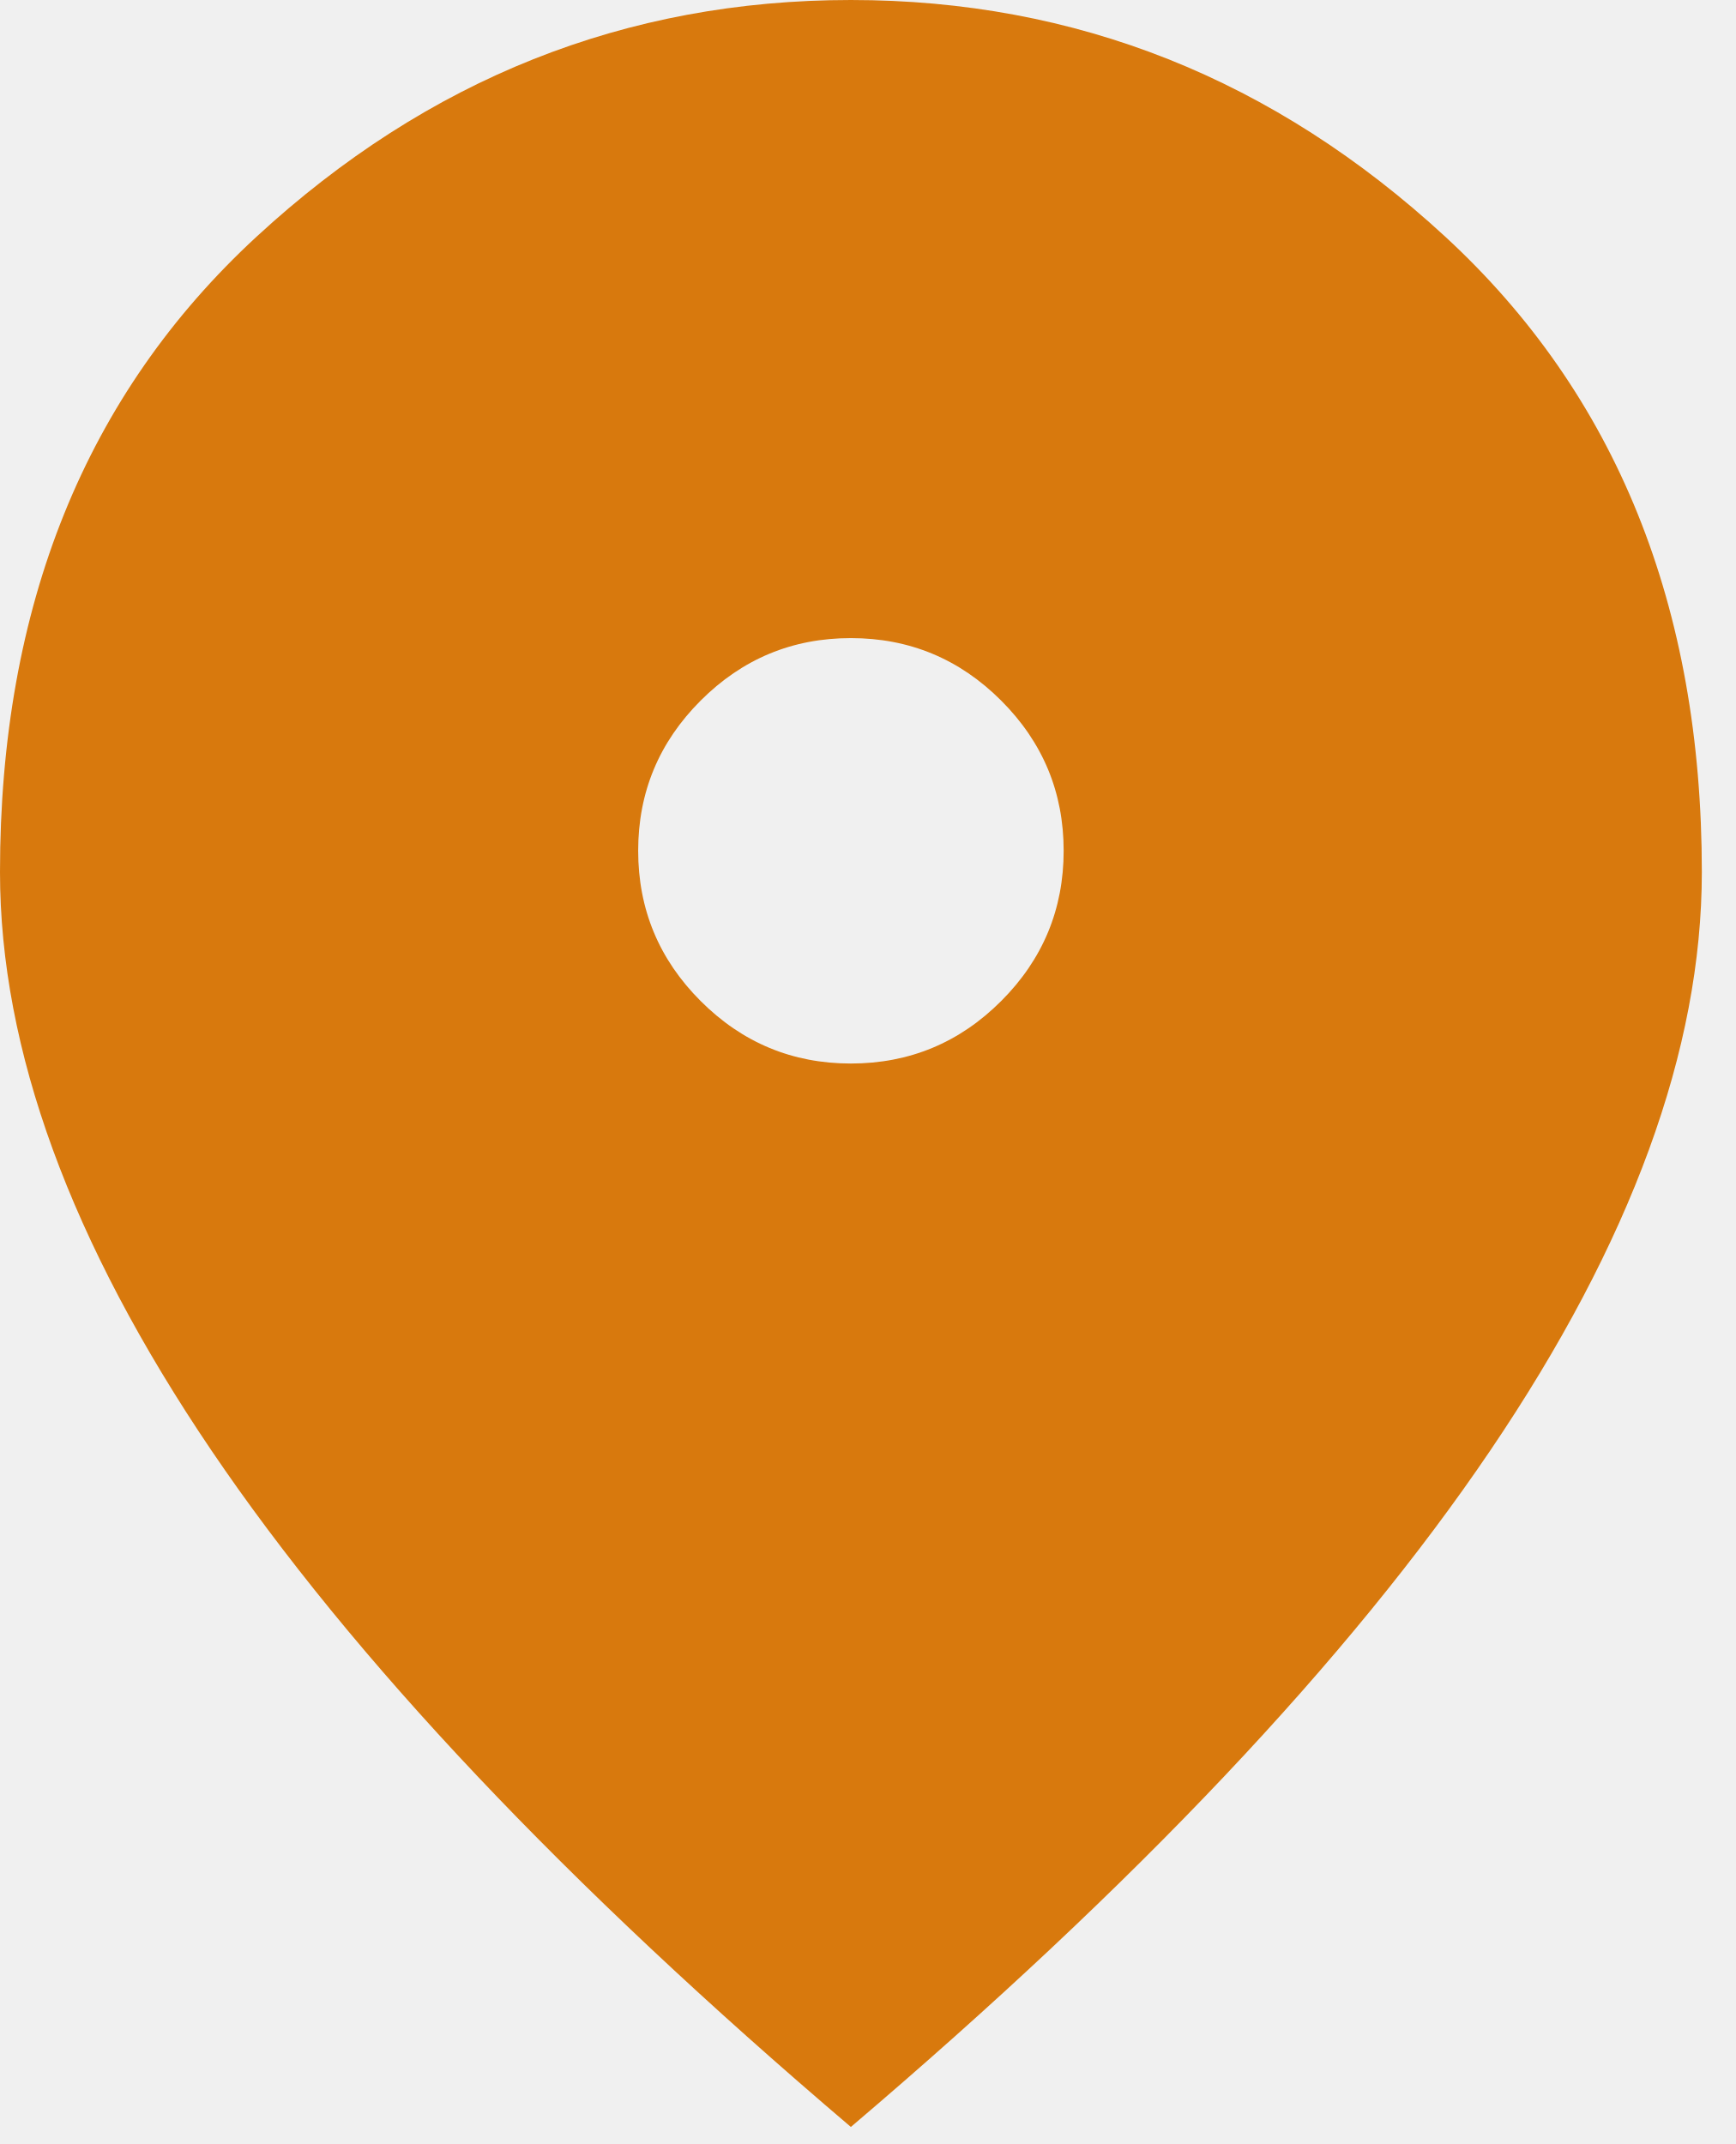
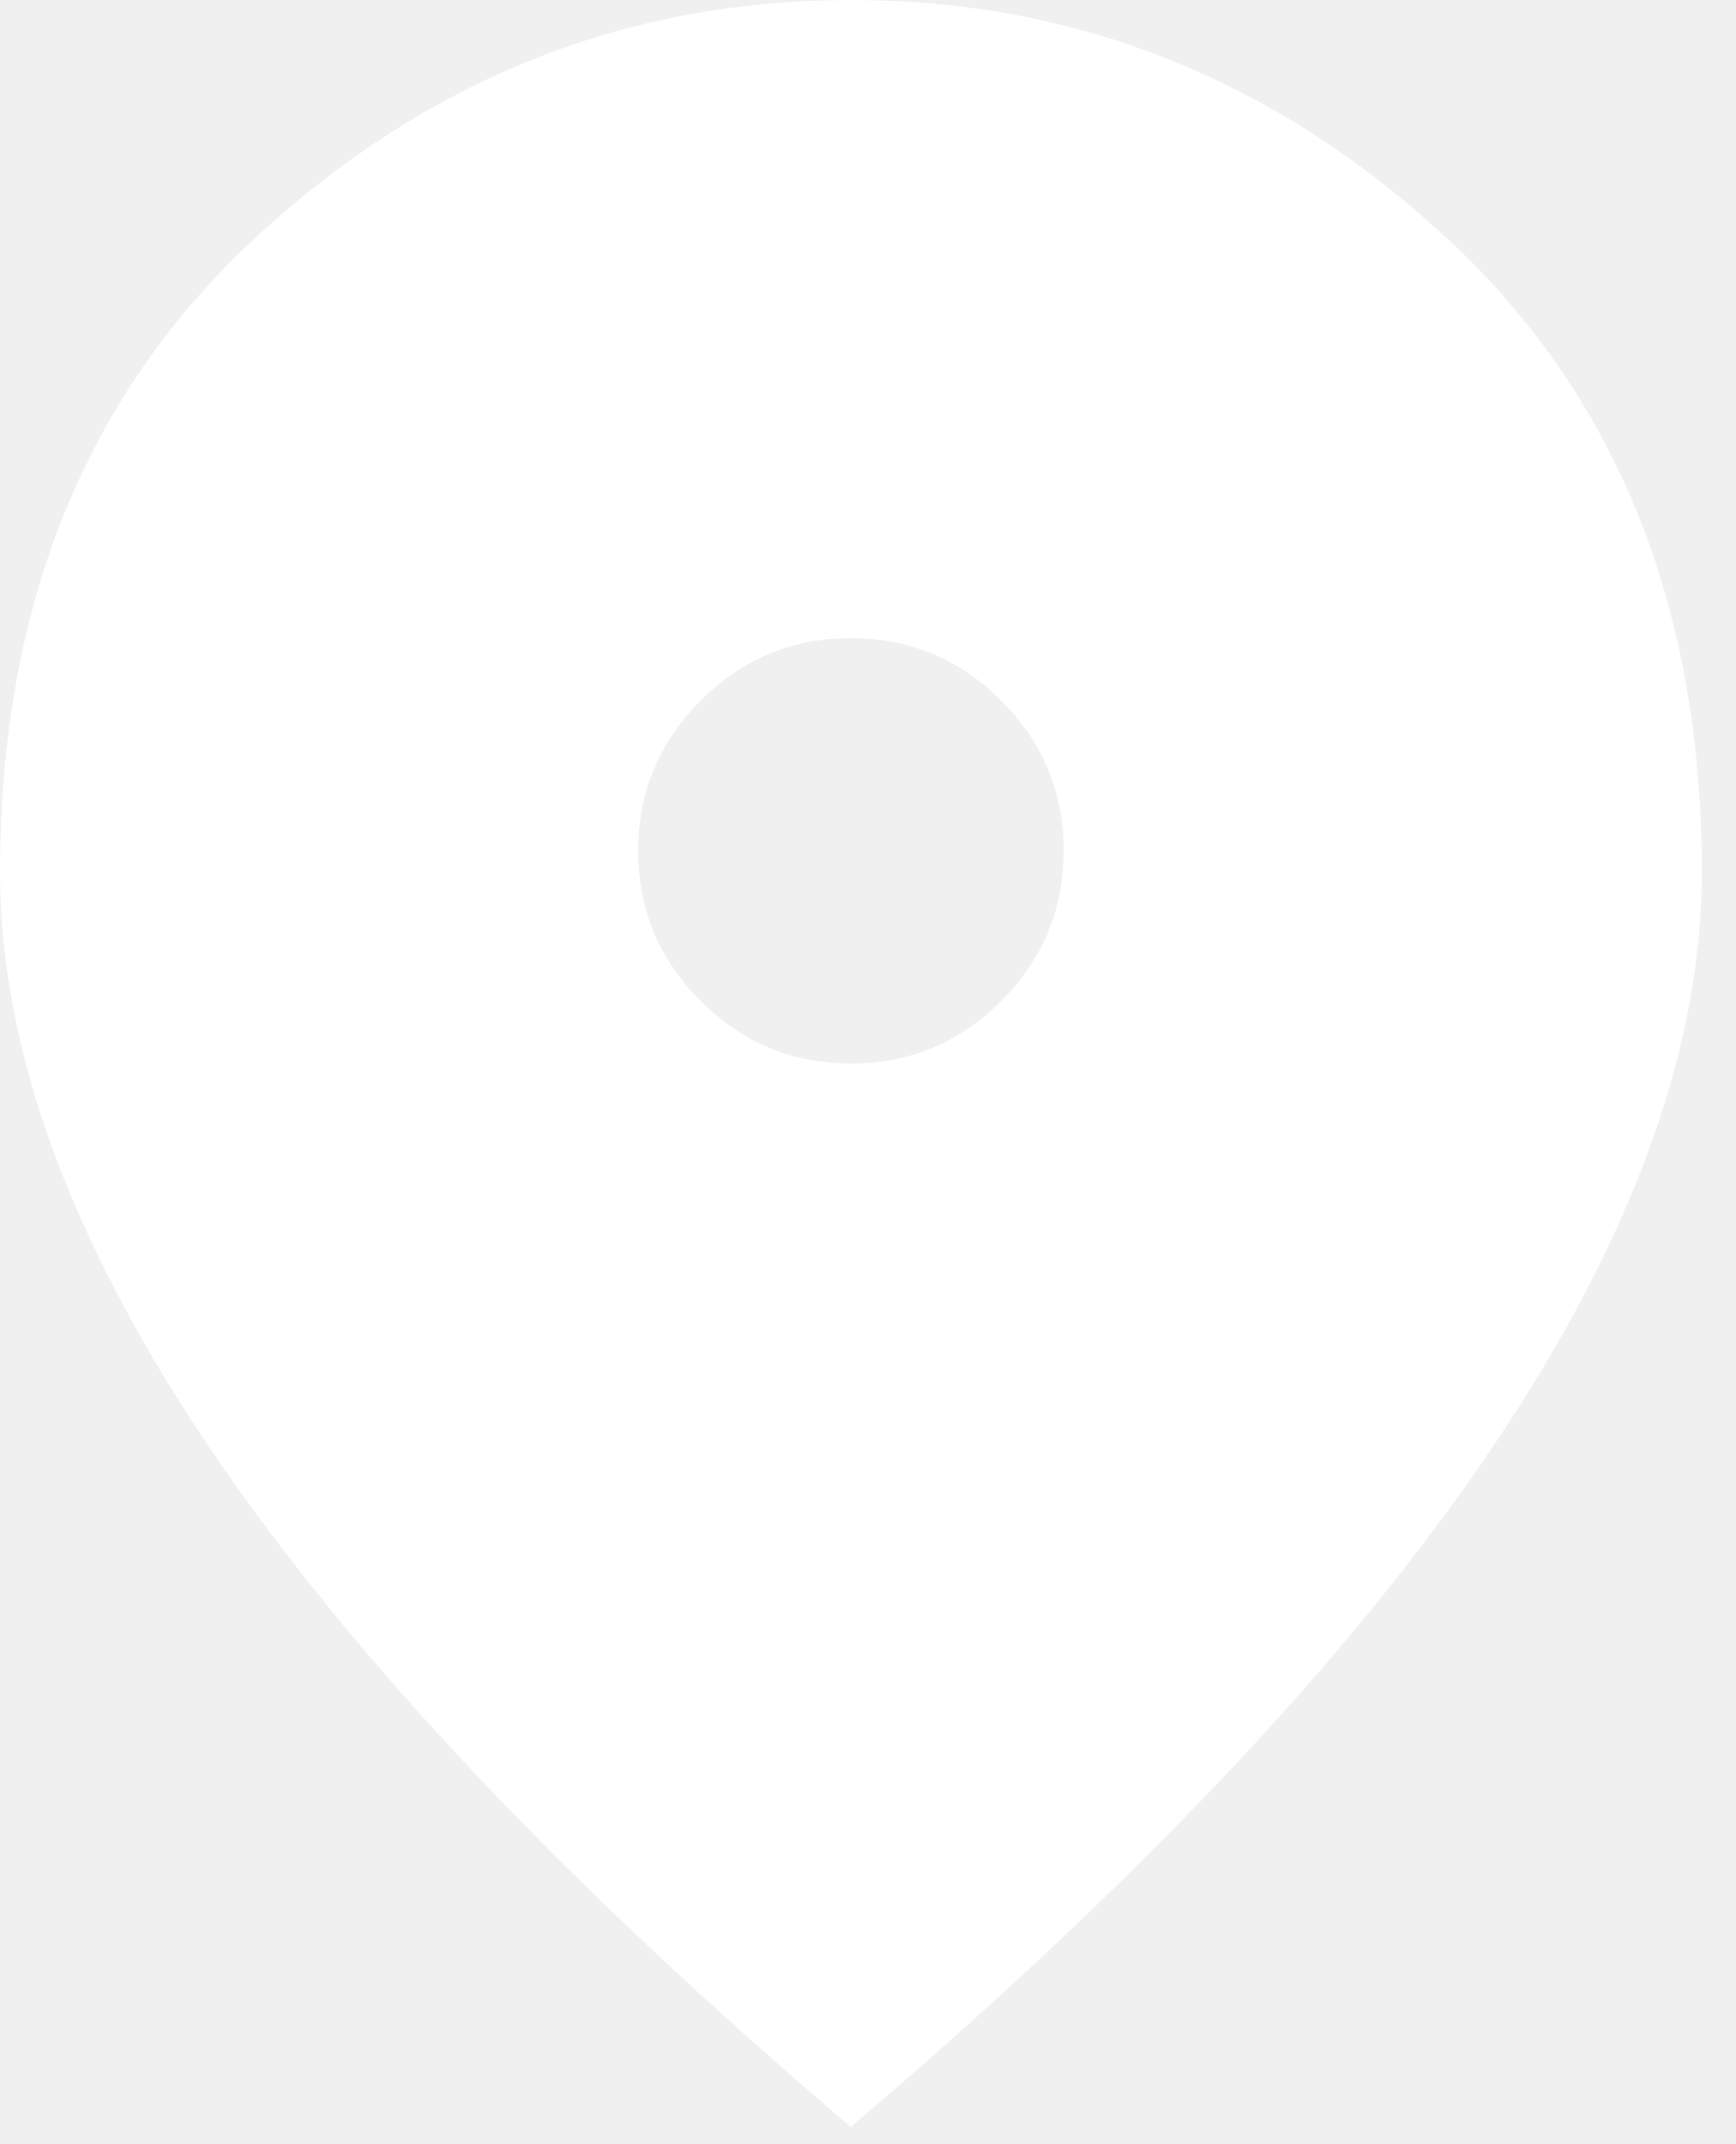
<svg xmlns="http://www.w3.org/2000/svg" width="17" height="21" viewBox="0 0 17 21" fill="none">
-   <path d="M8.333 10.417C8.906 10.417 9.397 10.213 9.805 9.805C10.213 9.397 10.417 8.906 10.417 8.333C10.417 7.76 10.213 7.27 9.805 6.862C9.397 6.454 8.906 6.25 8.333 6.25C7.76 6.25 7.27 6.454 6.862 6.862C6.454 7.27 6.25 7.76 6.25 8.333C6.25 8.906 6.454 9.397 6.862 9.805C7.27 10.213 7.76 10.417 8.333 10.417ZM8.333 20.833C5.538 18.455 3.451 16.246 2.07 14.206C0.69 12.166 0 10.278 0 8.542C0 5.938 0.838 3.863 2.513 2.318C4.188 0.773 6.128 0 8.333 0C10.538 0 12.478 0.773 14.154 2.318C15.829 3.863 16.667 5.938 16.667 8.542C16.667 10.278 15.977 12.166 14.596 14.206C13.216 16.246 11.129 18.455 8.333 20.833Z" fill="#D8790D" />
+   <path d="M8.333 10.417C8.906 10.417 9.397 10.213 9.805 9.805C10.213 9.397 10.417 8.906 10.417 8.333C10.417 7.76 10.213 7.27 9.805 6.862C9.397 6.454 8.906 6.25 8.333 6.25C7.76 6.25 7.27 6.454 6.862 6.862C6.454 7.27 6.25 7.76 6.25 8.333C6.25 8.906 6.454 9.397 6.862 9.805C7.27 10.213 7.76 10.417 8.333 10.417ZM8.333 20.833C5.538 18.455 3.451 16.246 2.07 14.206C0.69 12.166 0 10.278 0 8.542C0 5.938 0.838 3.863 2.513 2.318C4.188 0.773 6.128 0 8.333 0C10.538 0 12.478 0.773 14.154 2.318C15.829 3.863 16.667 5.938 16.667 8.542C16.667 10.278 15.977 12.166 14.596 14.206C13.216 16.246 11.129 18.455 8.333 20.833Z" fill="white" />
</svg>
